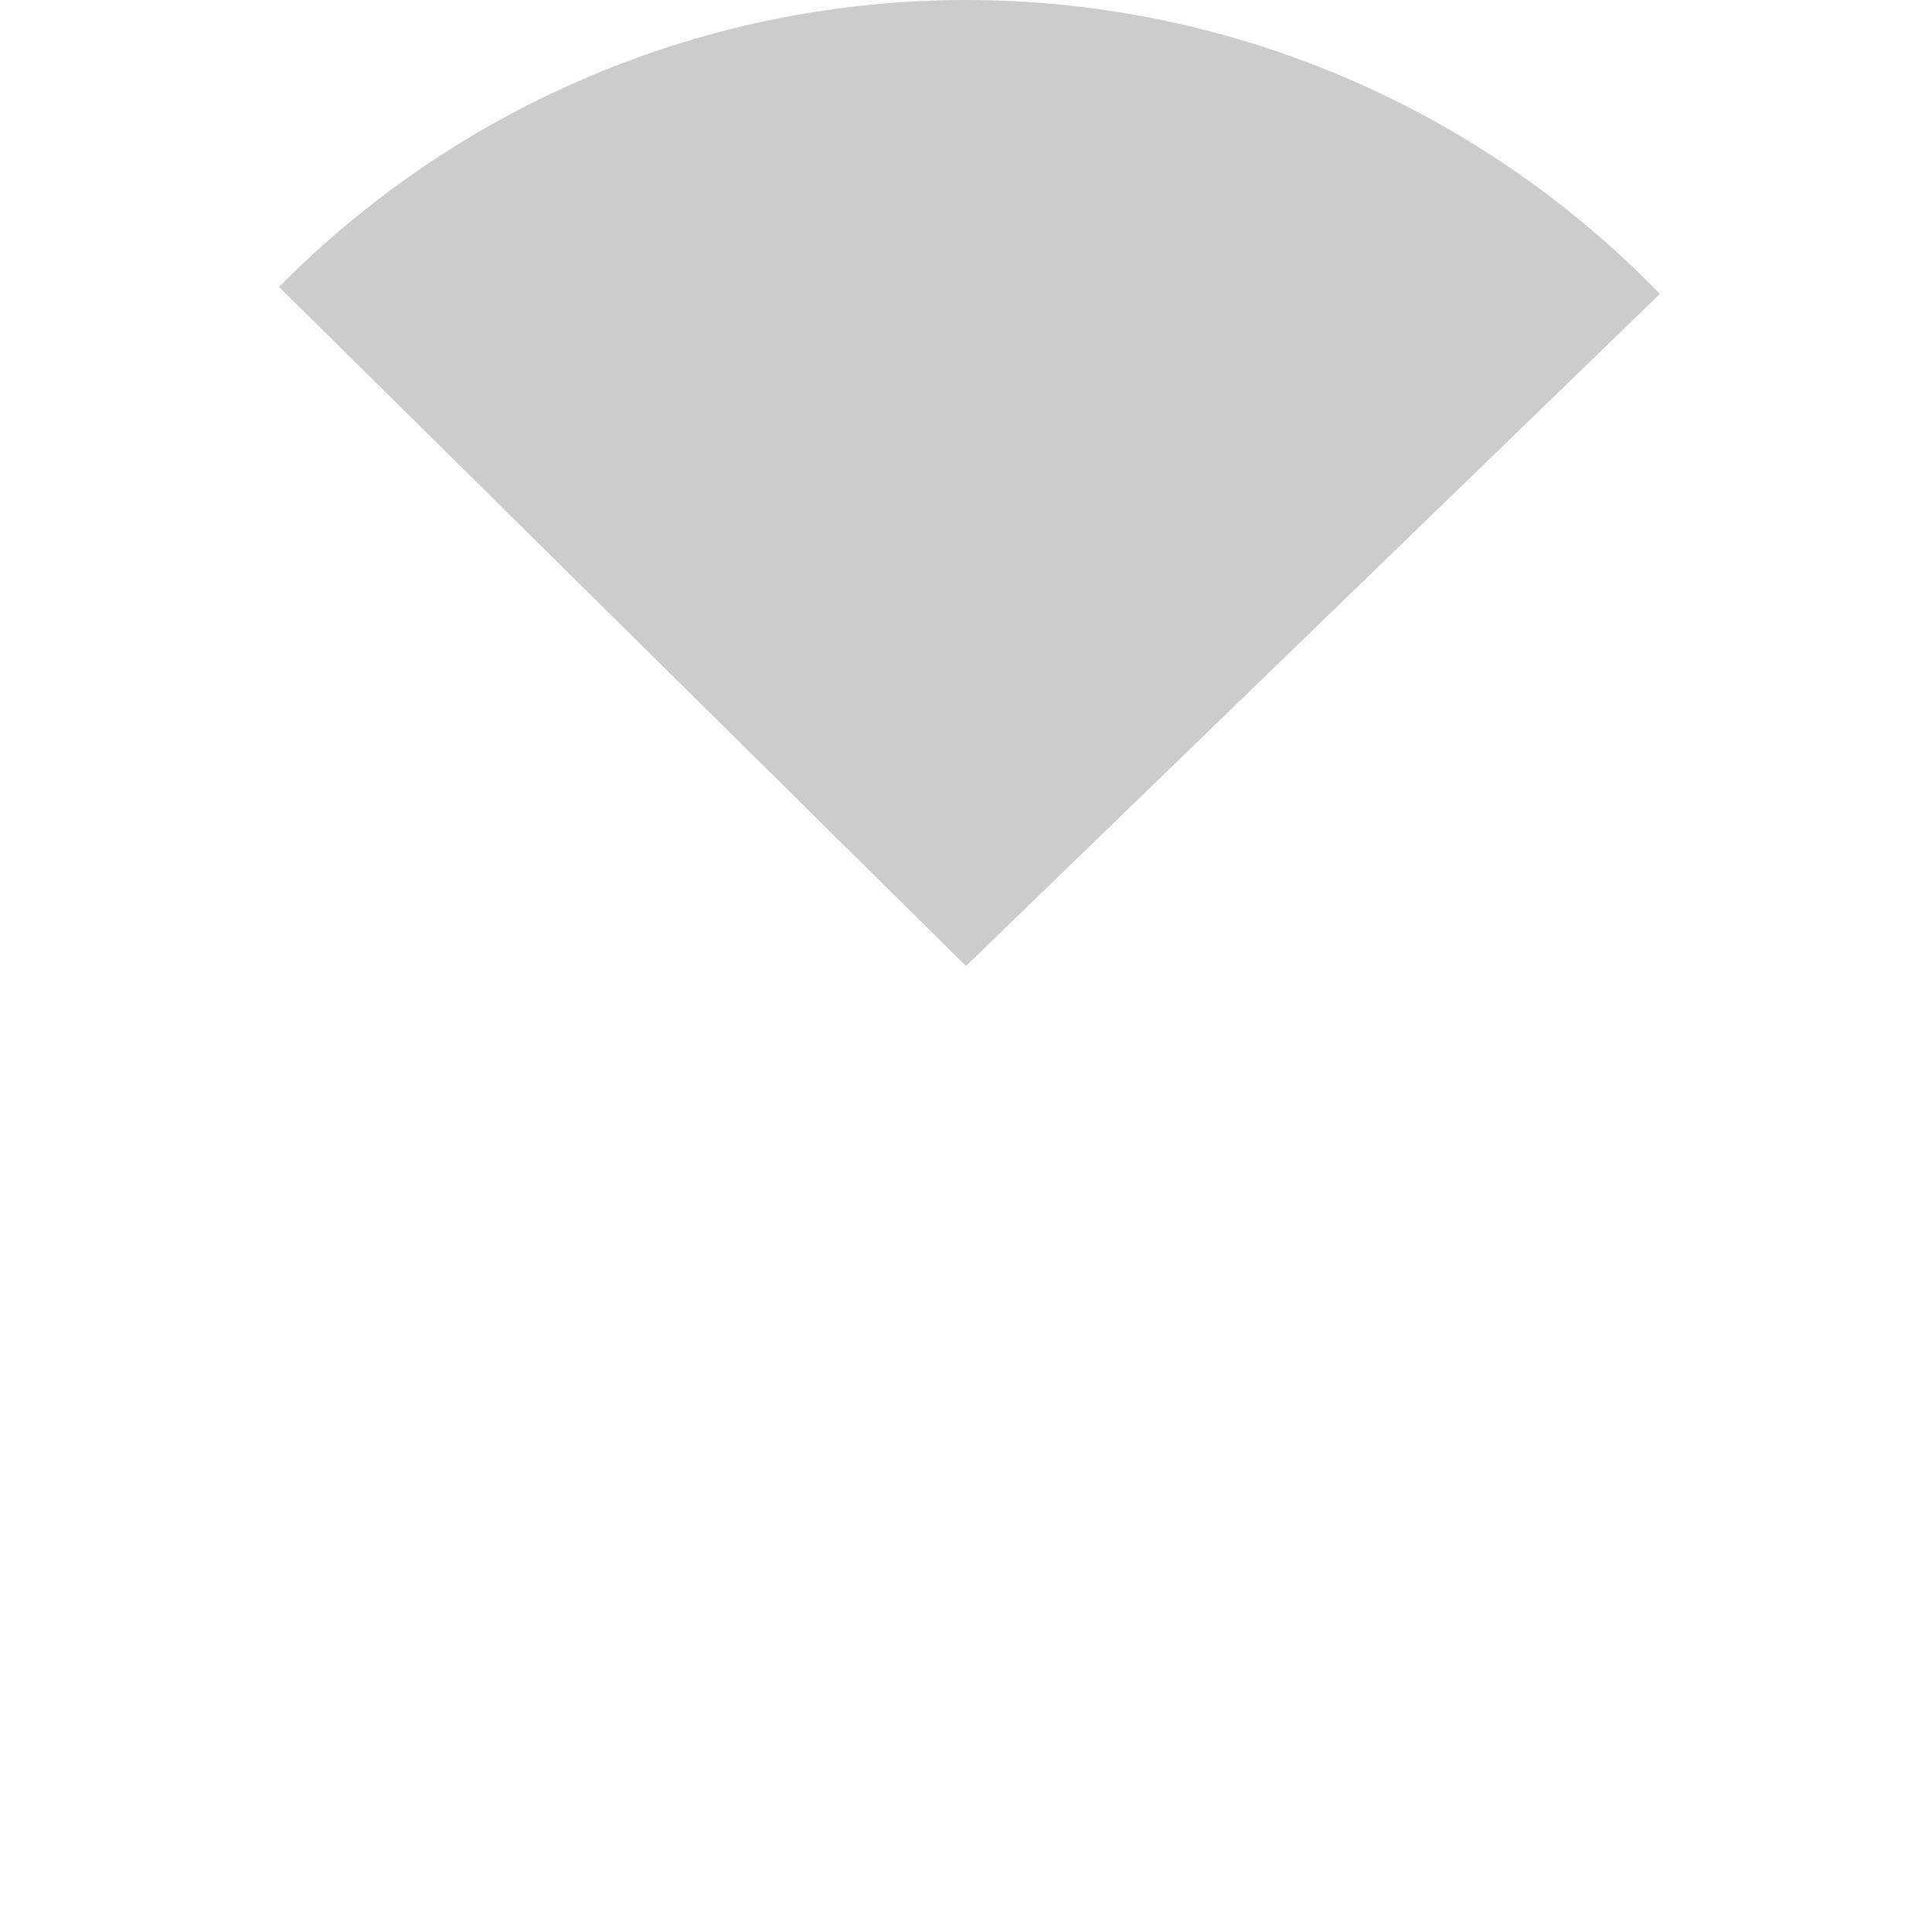
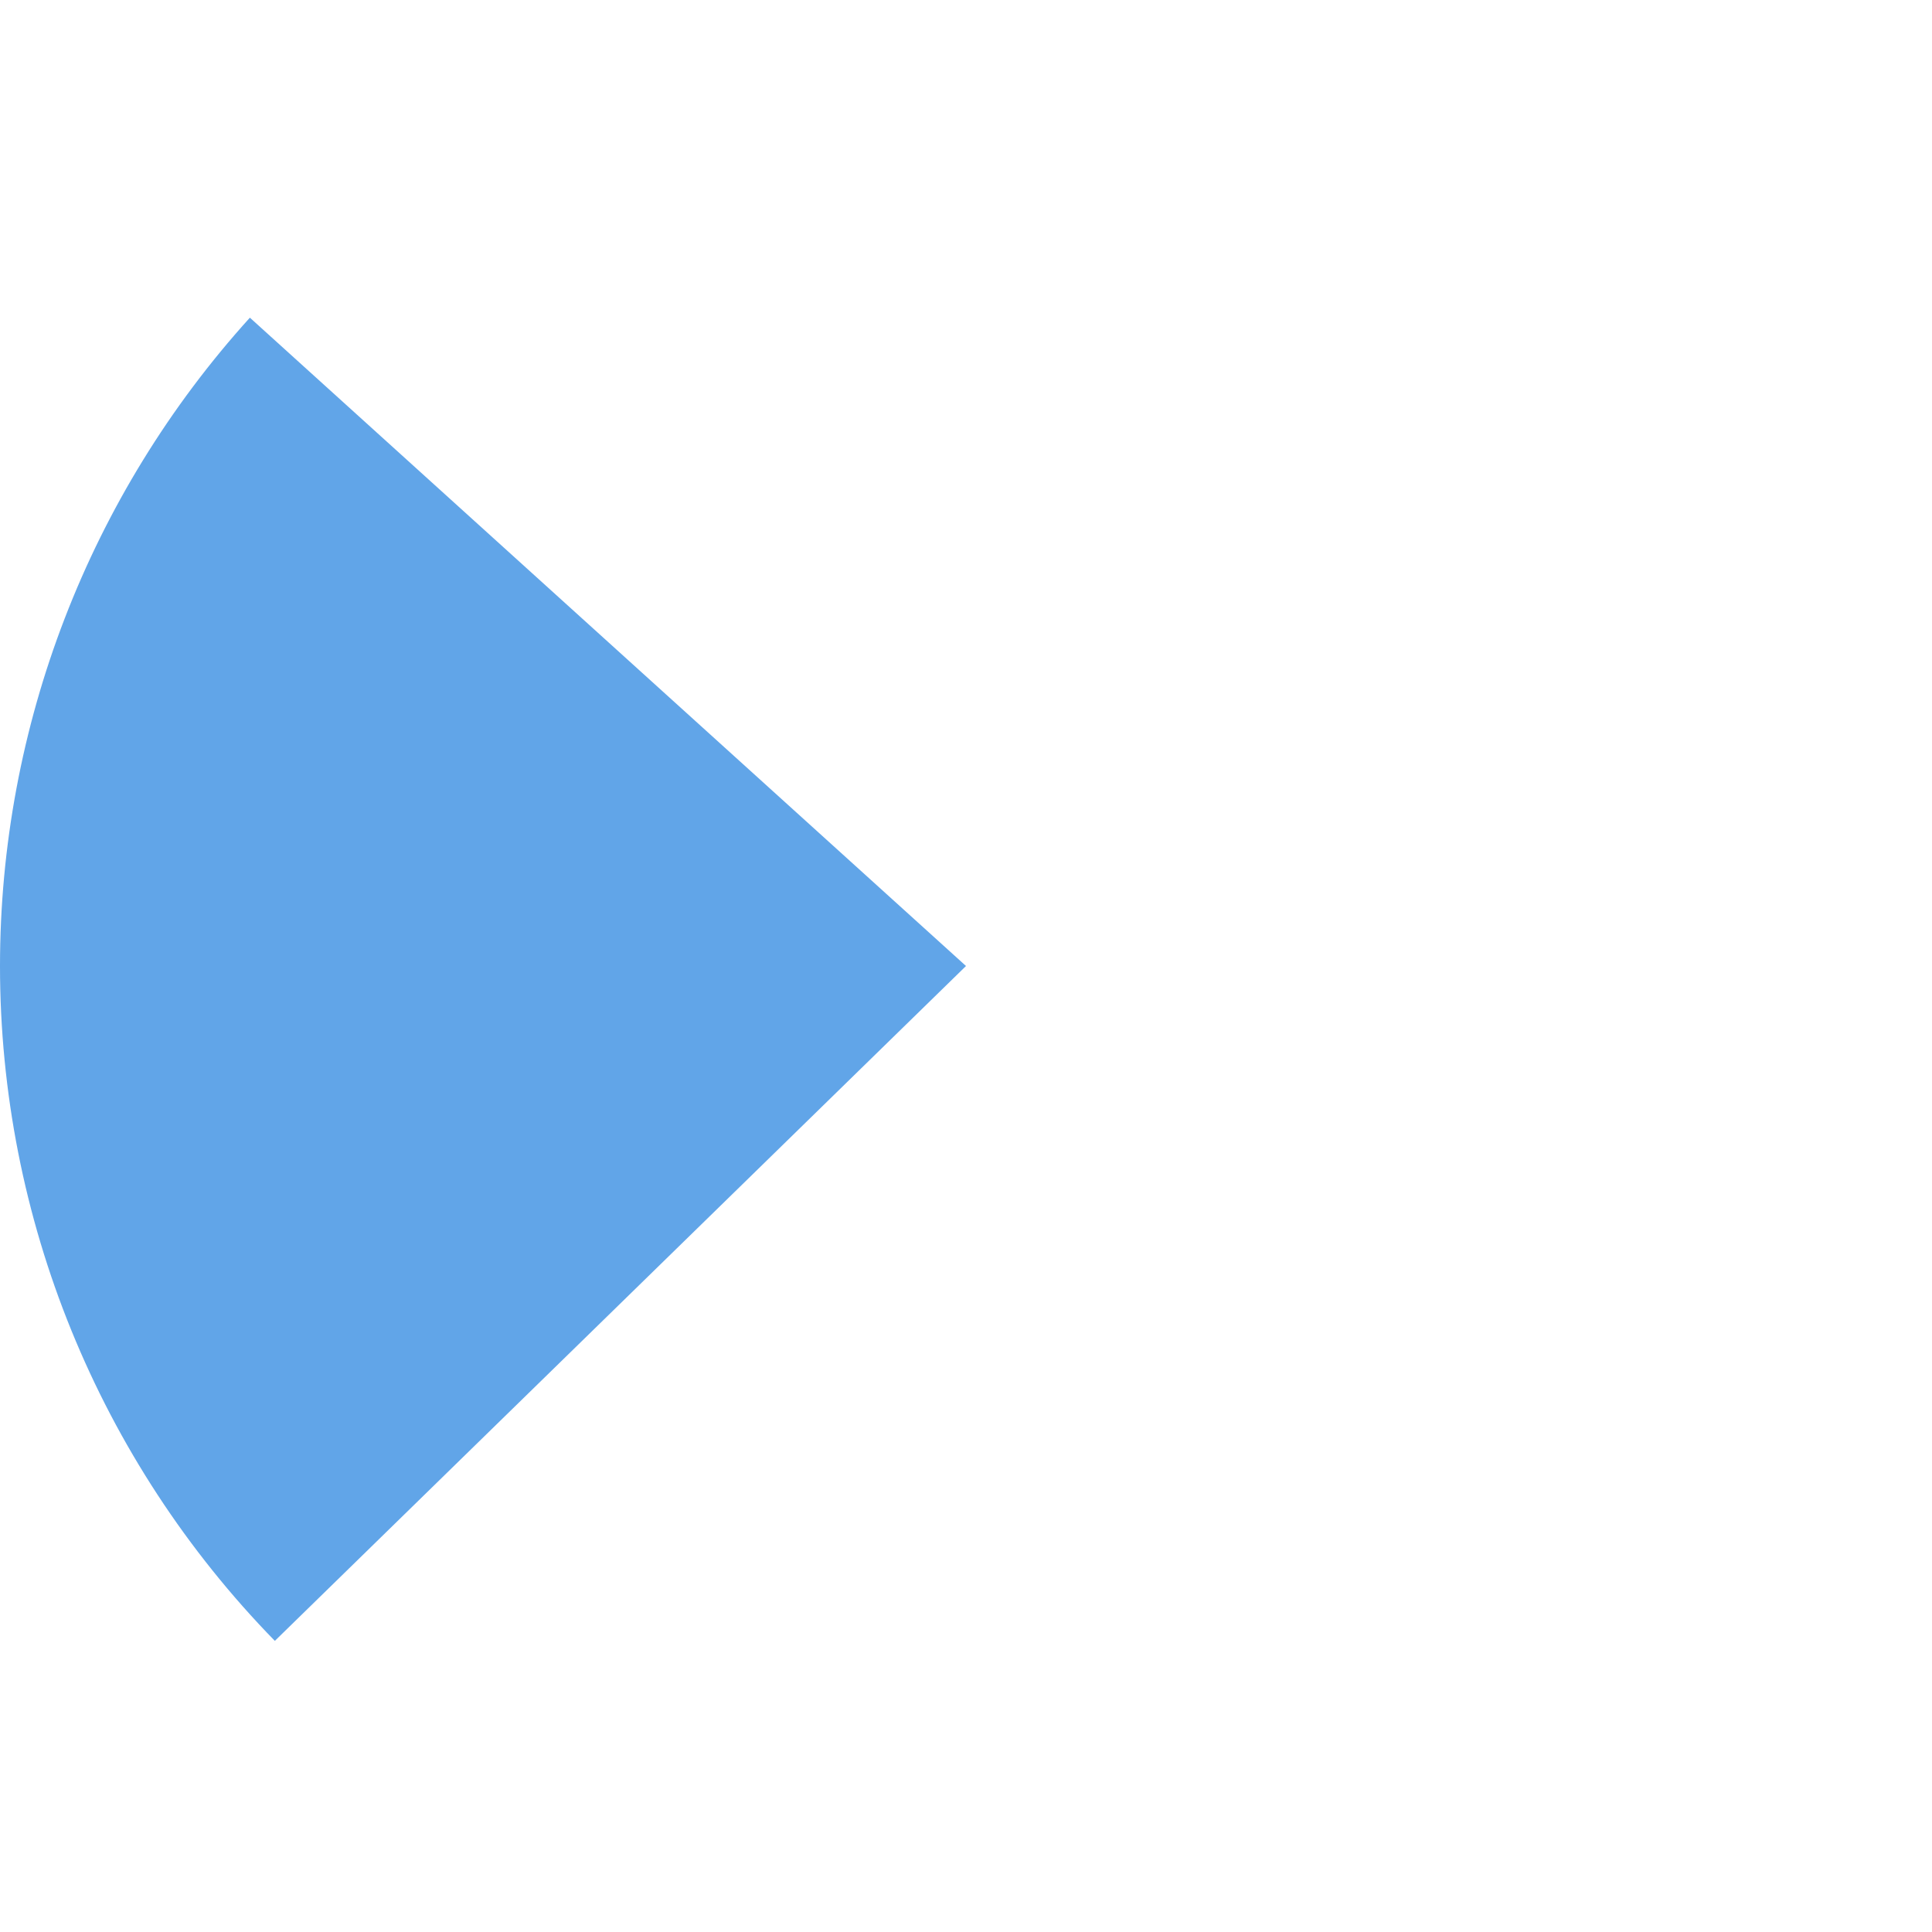
<svg xmlns="http://www.w3.org/2000/svg" version="1.1" width="140px" height="140px">
  <g transform="matrix(1 0 0 1 -1056 -404 )">
-     <path d="M 1176.283 425.301  L 1126 474  L 1076.221 424.786  C 1089.371 411.485  1107.297 404  1126 404  C 1144.954 404  1163.097 411.686  1176.283 425.301  Z " fill-rule="nonzero" fill="#cccccc" stroke="none" />
+     <path d="M 1074.107 427.02  L 1126 474  L 1075.916 522.904  C 1063.148 509.828  1056 492.276  1056 474  C 1056 456.636  1062.454 439.892  1074.107 427.02  Z " fill-rule="nonzero" fill="#61a5e8" stroke="none" />
  </g>
</svg>
